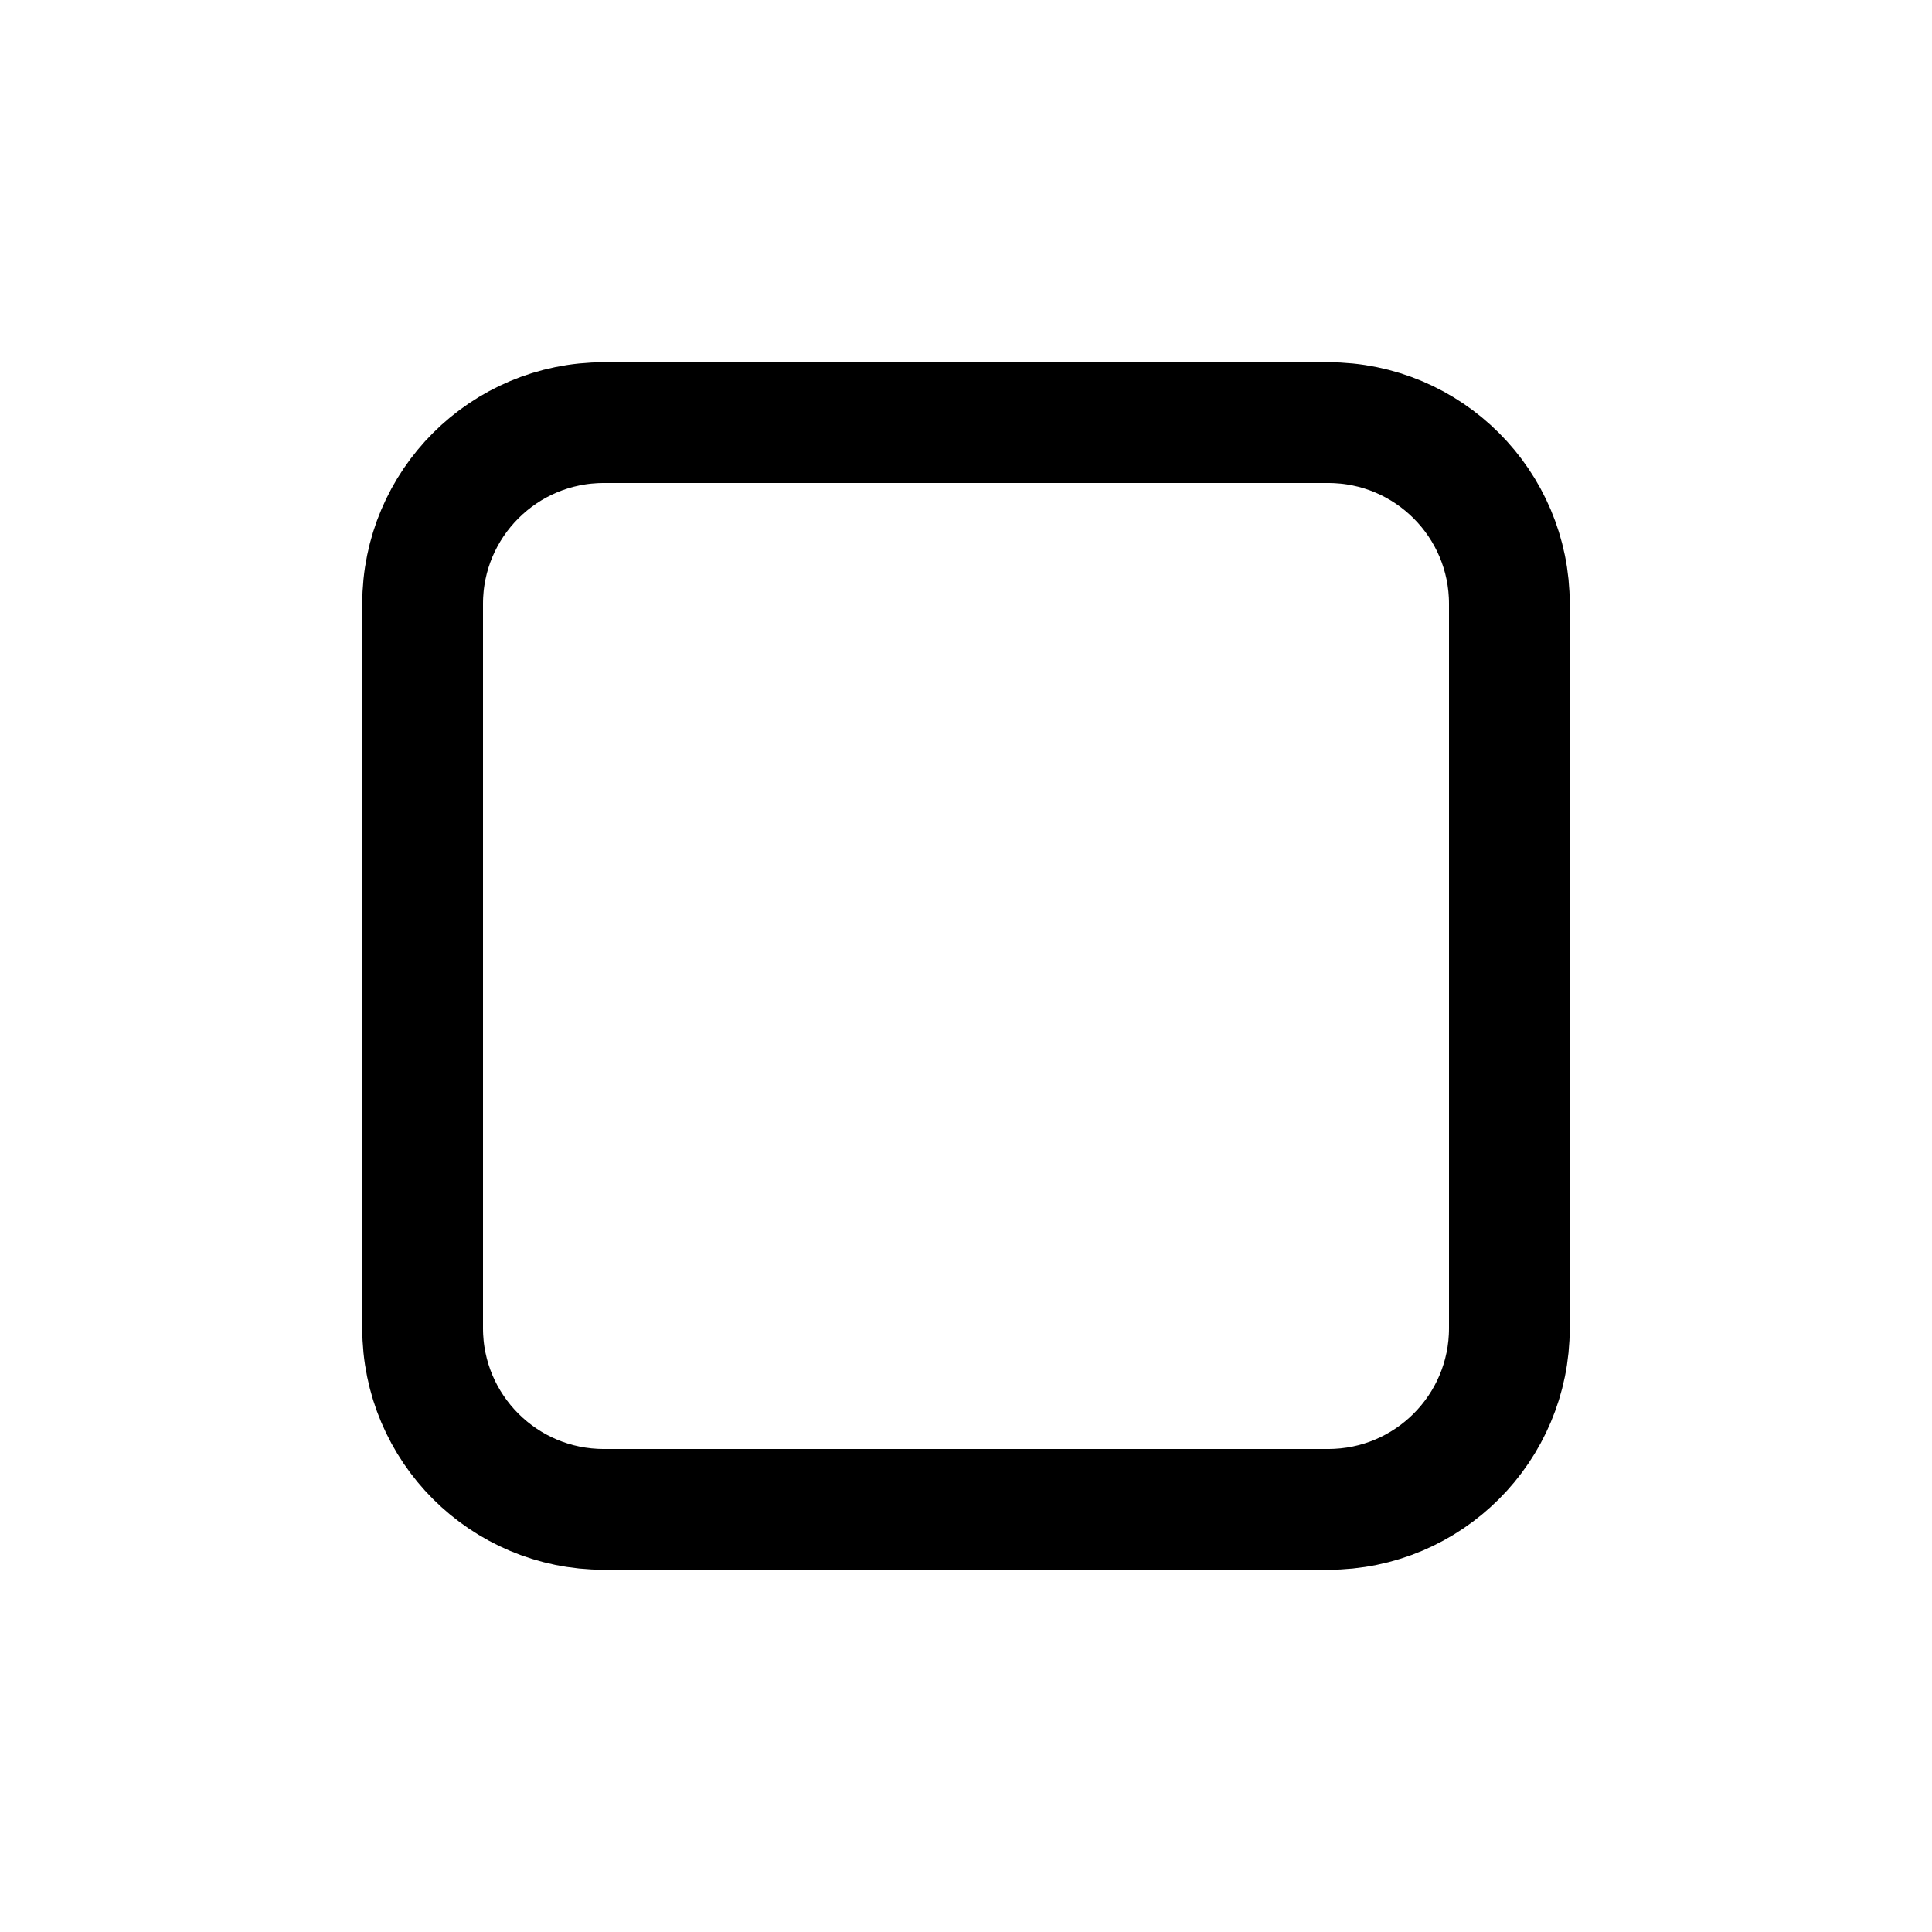
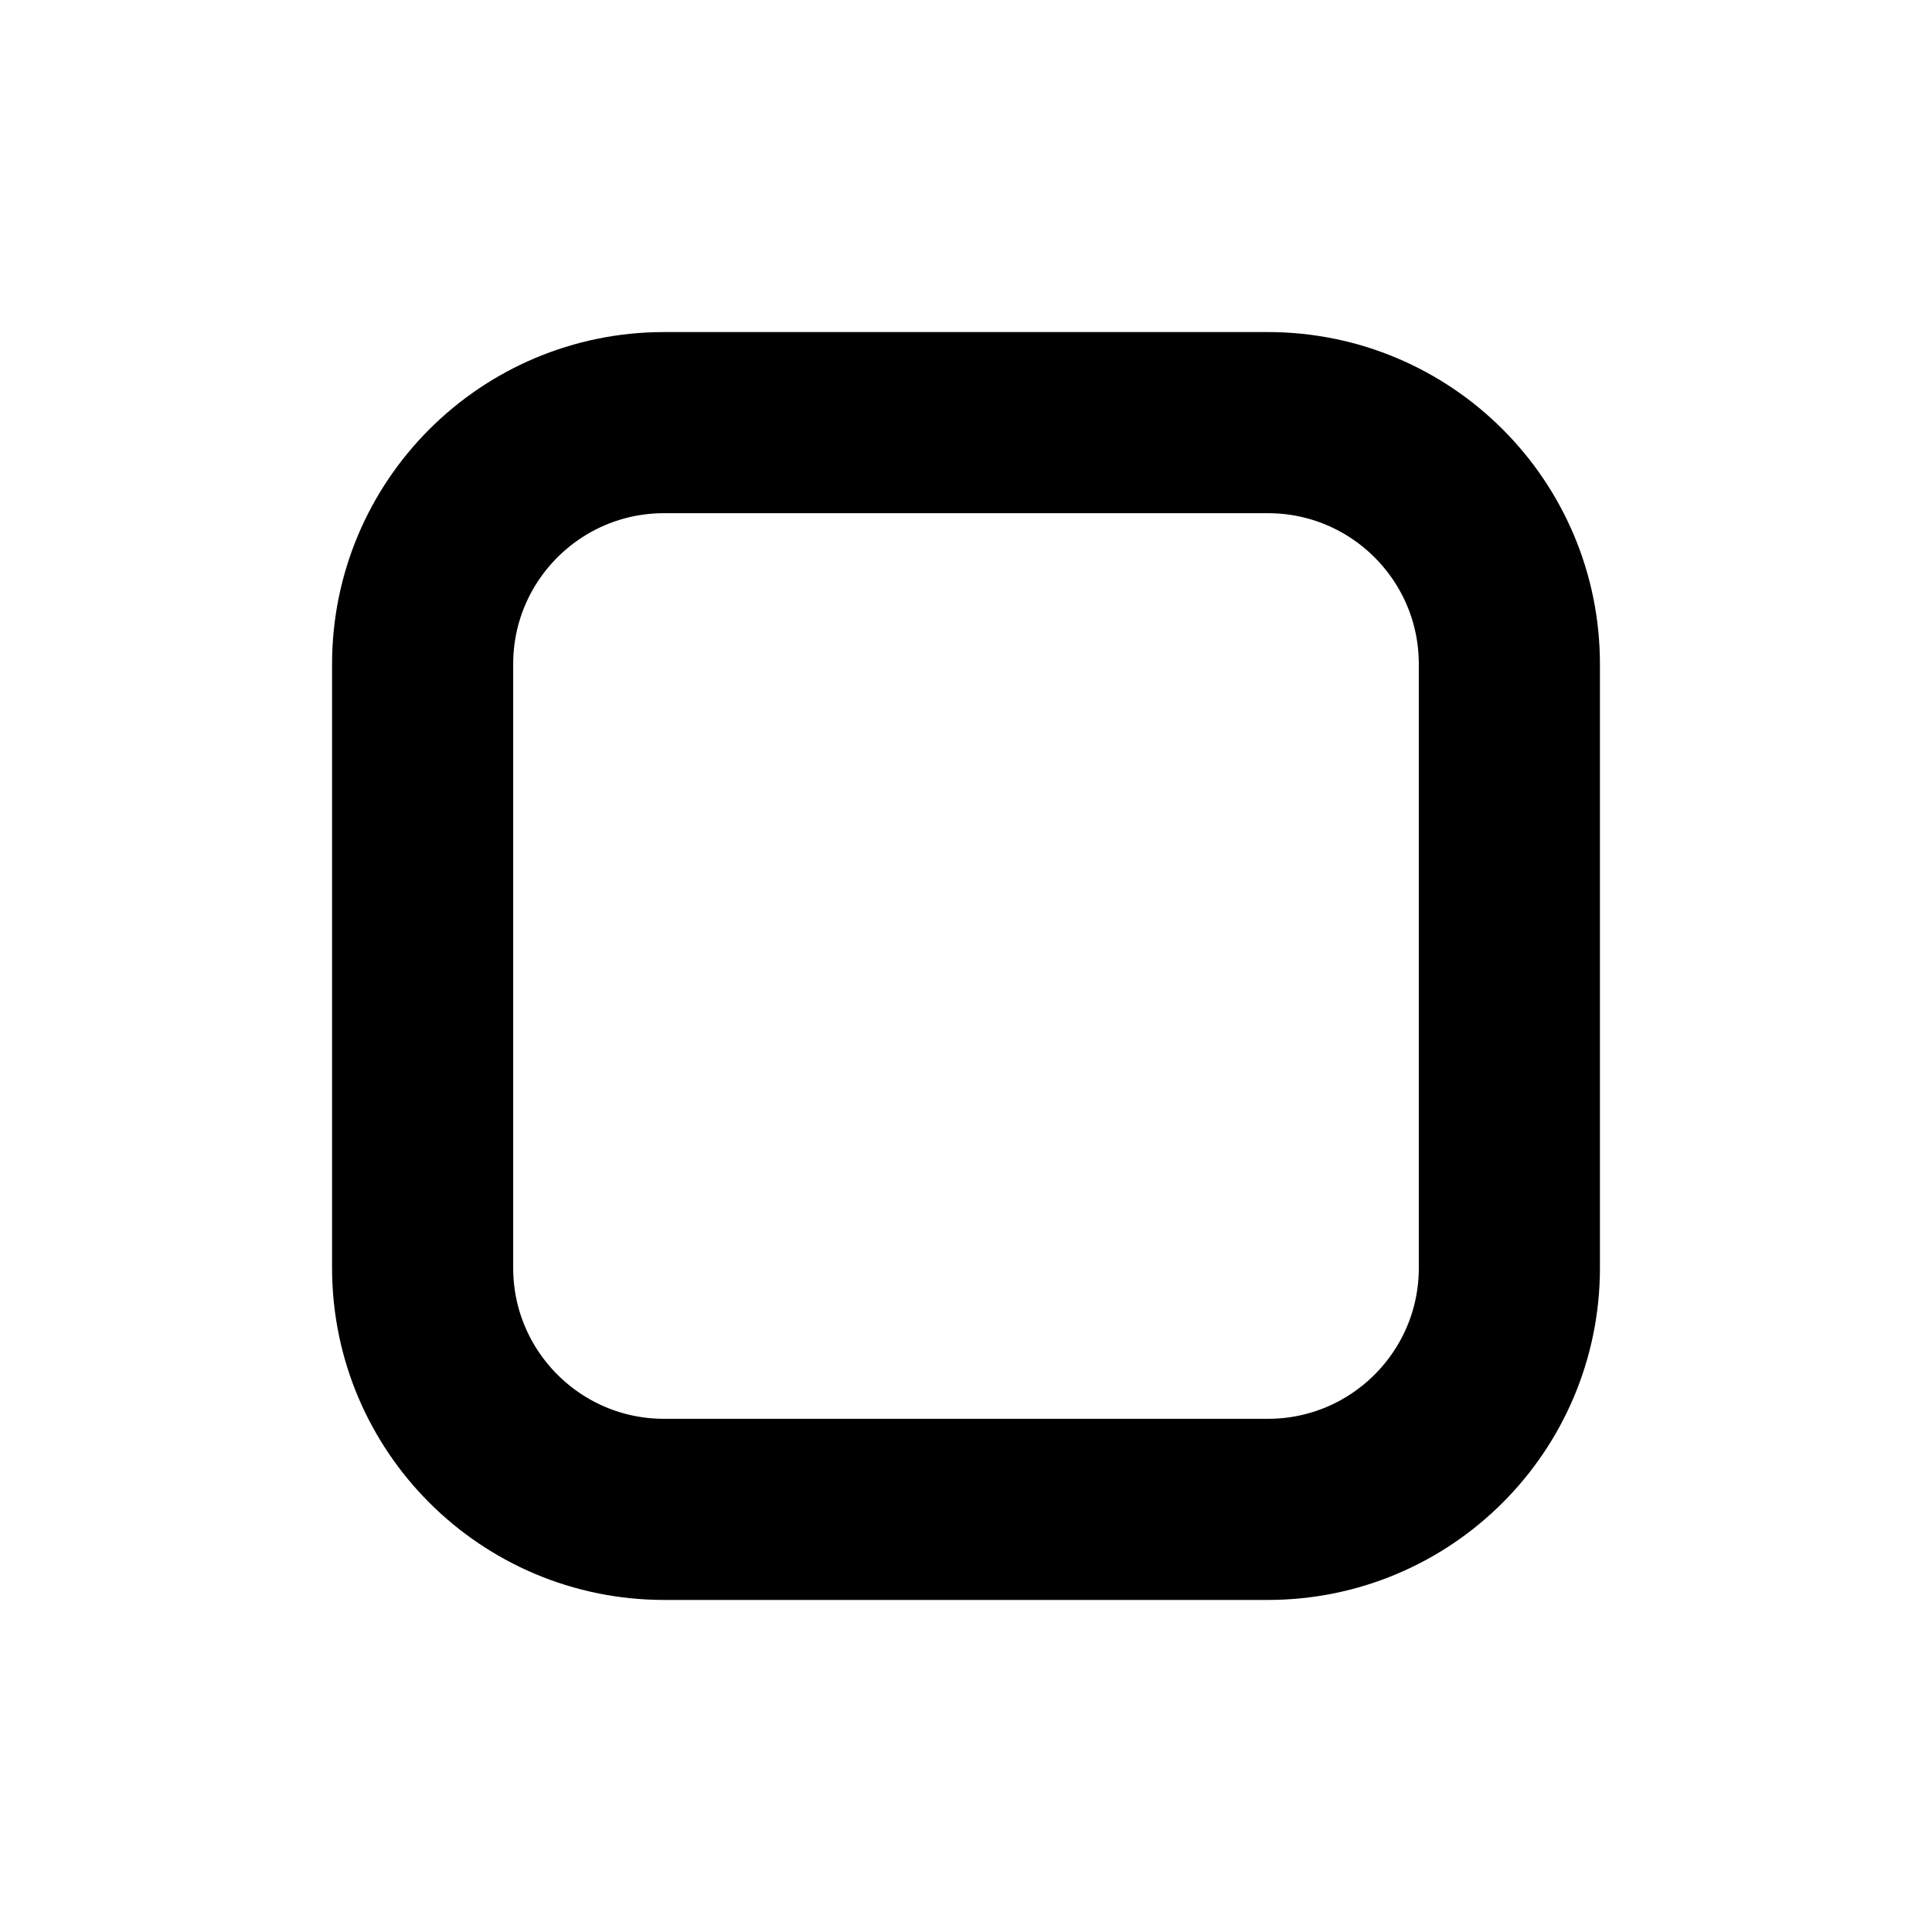
- <svg xmlns="http://www.w3.org/2000/svg" width="16" height="16" viewBox="0 0 16 16" fill="none">
-   <rect x="3.5" y="3.5" width="9" height="9" rx="1.5" stroke="currentColor" stroke-linejoin="round" />
+ <svg xmlns="http://www.w3.org/2000/svg" width="16" height="16" viewBox="0 0 16 16" fill="none" stroke="currentColor" stroke-width="1.5" stroke-linecap="round" stroke-linejoin="round">
+   <rect x="3.5" y="3.5" width="9" height="9" rx="2" />
</svg>
